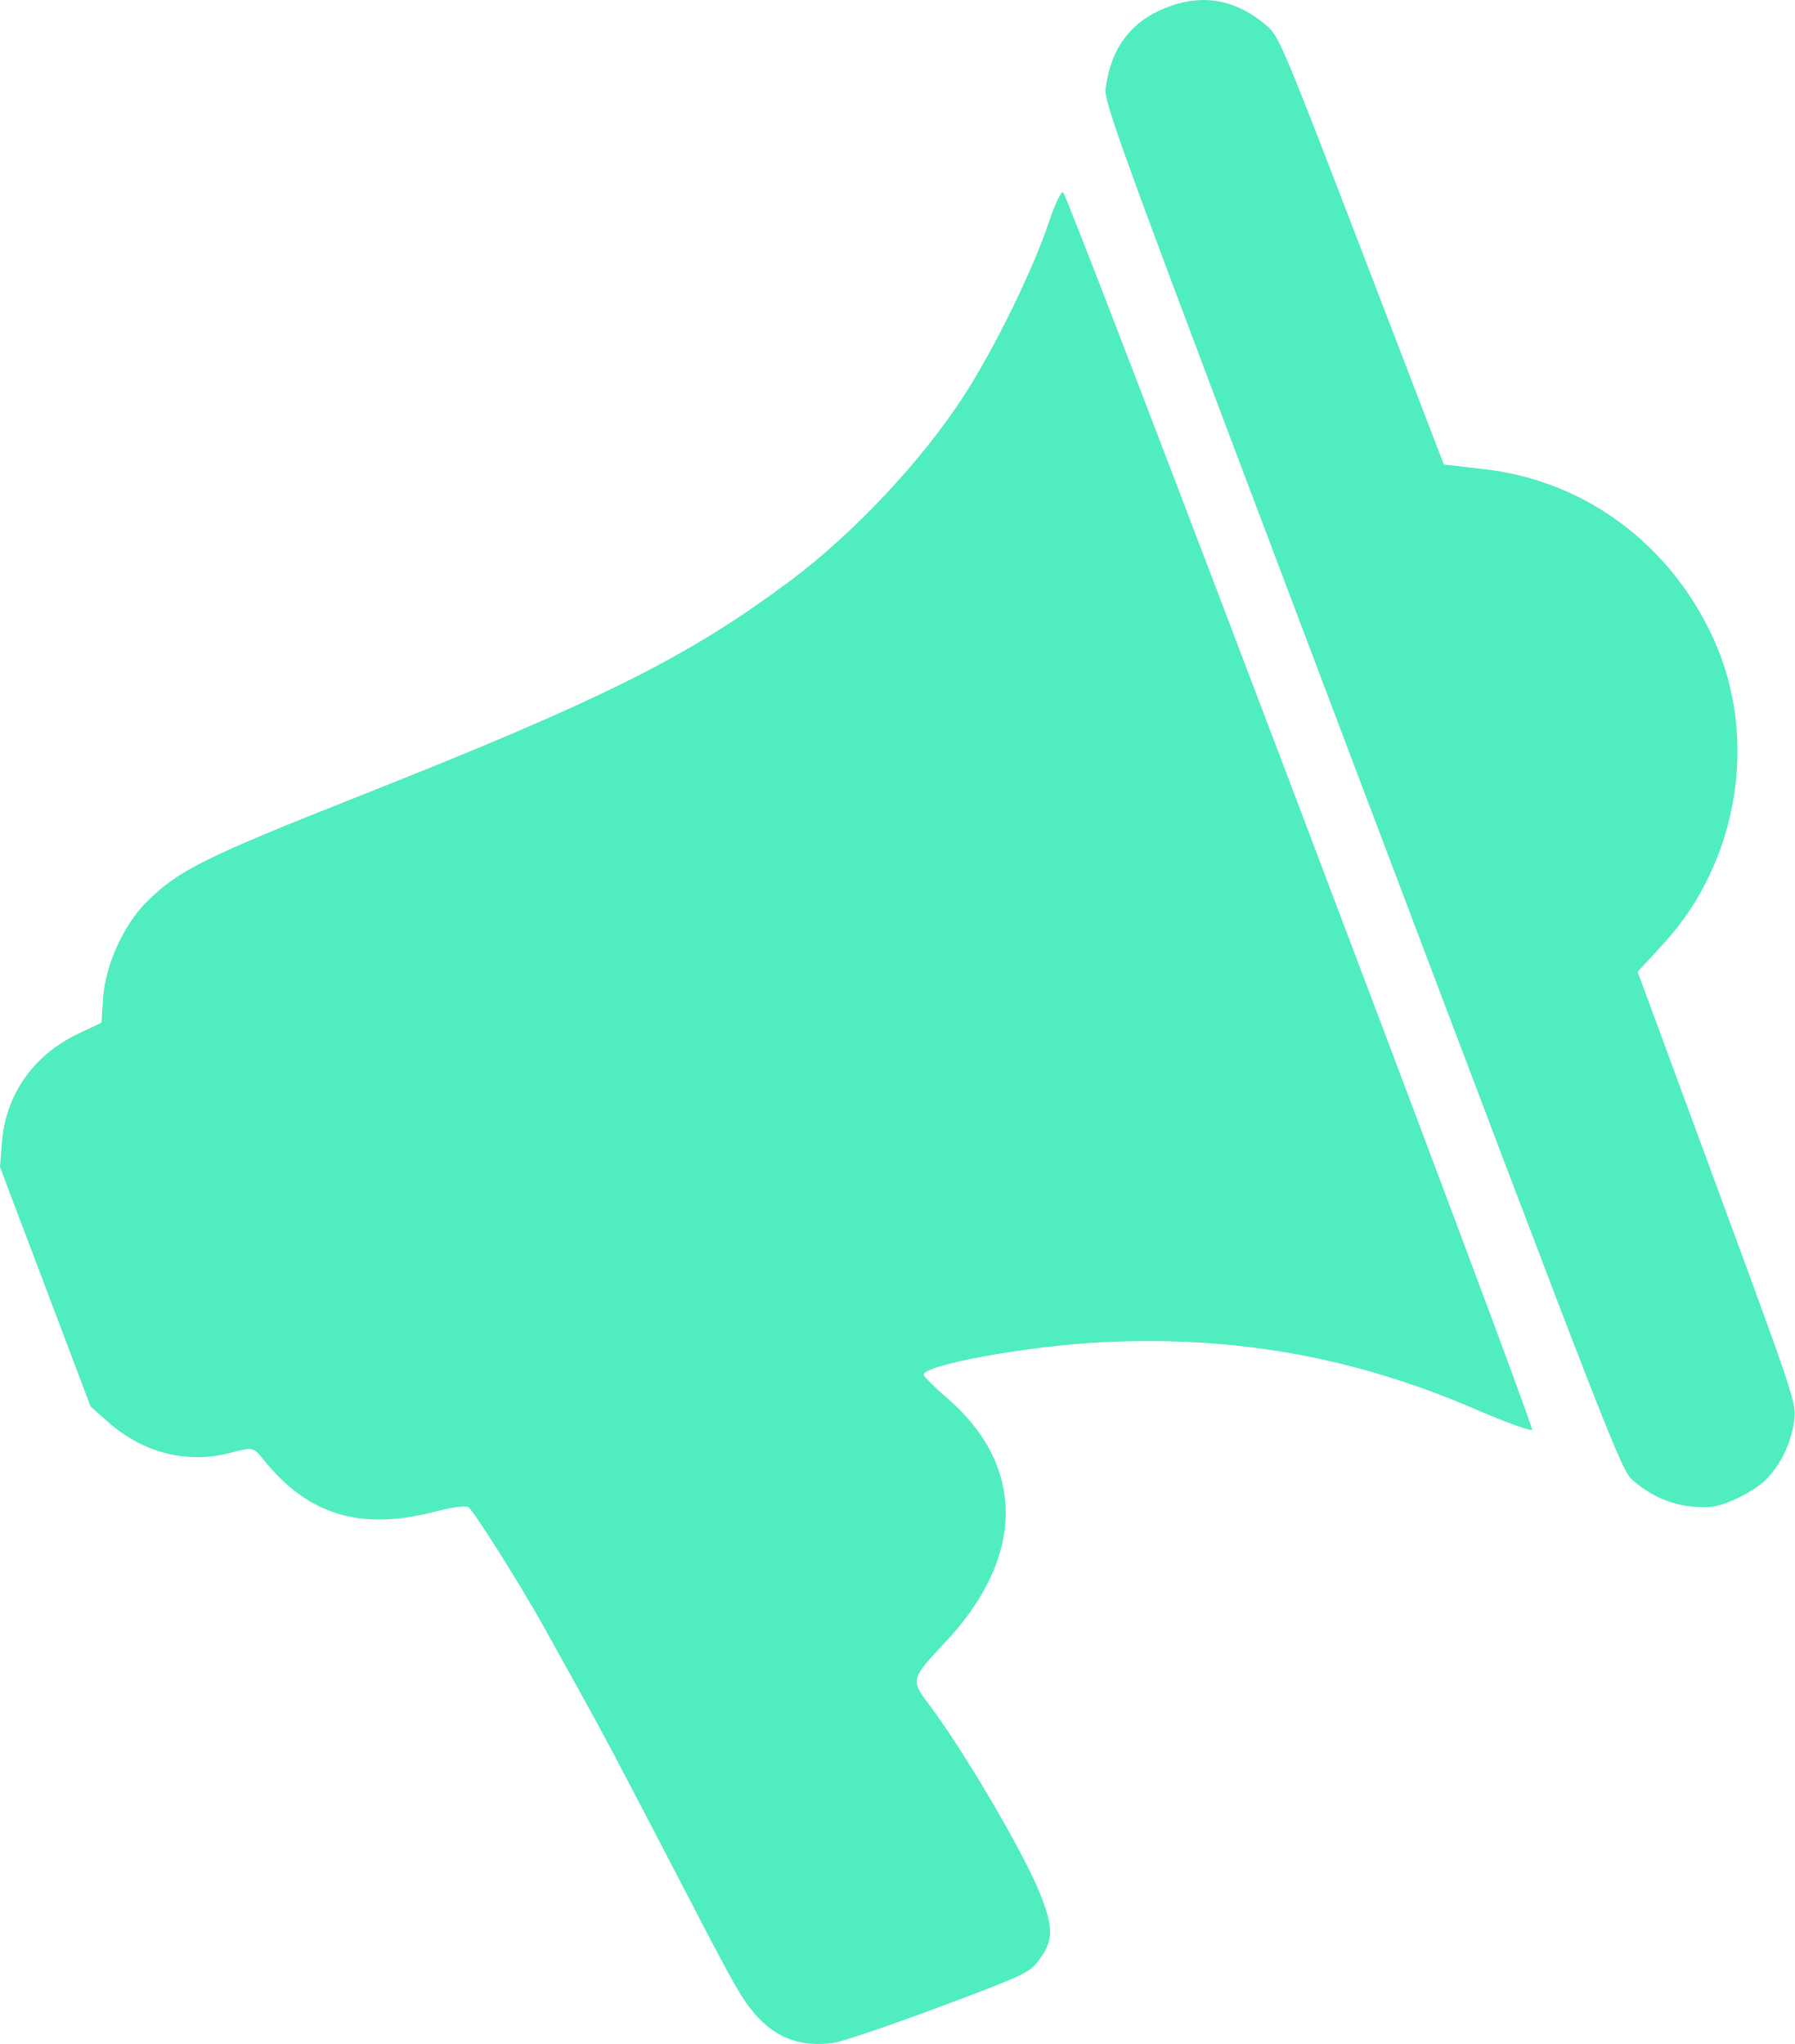
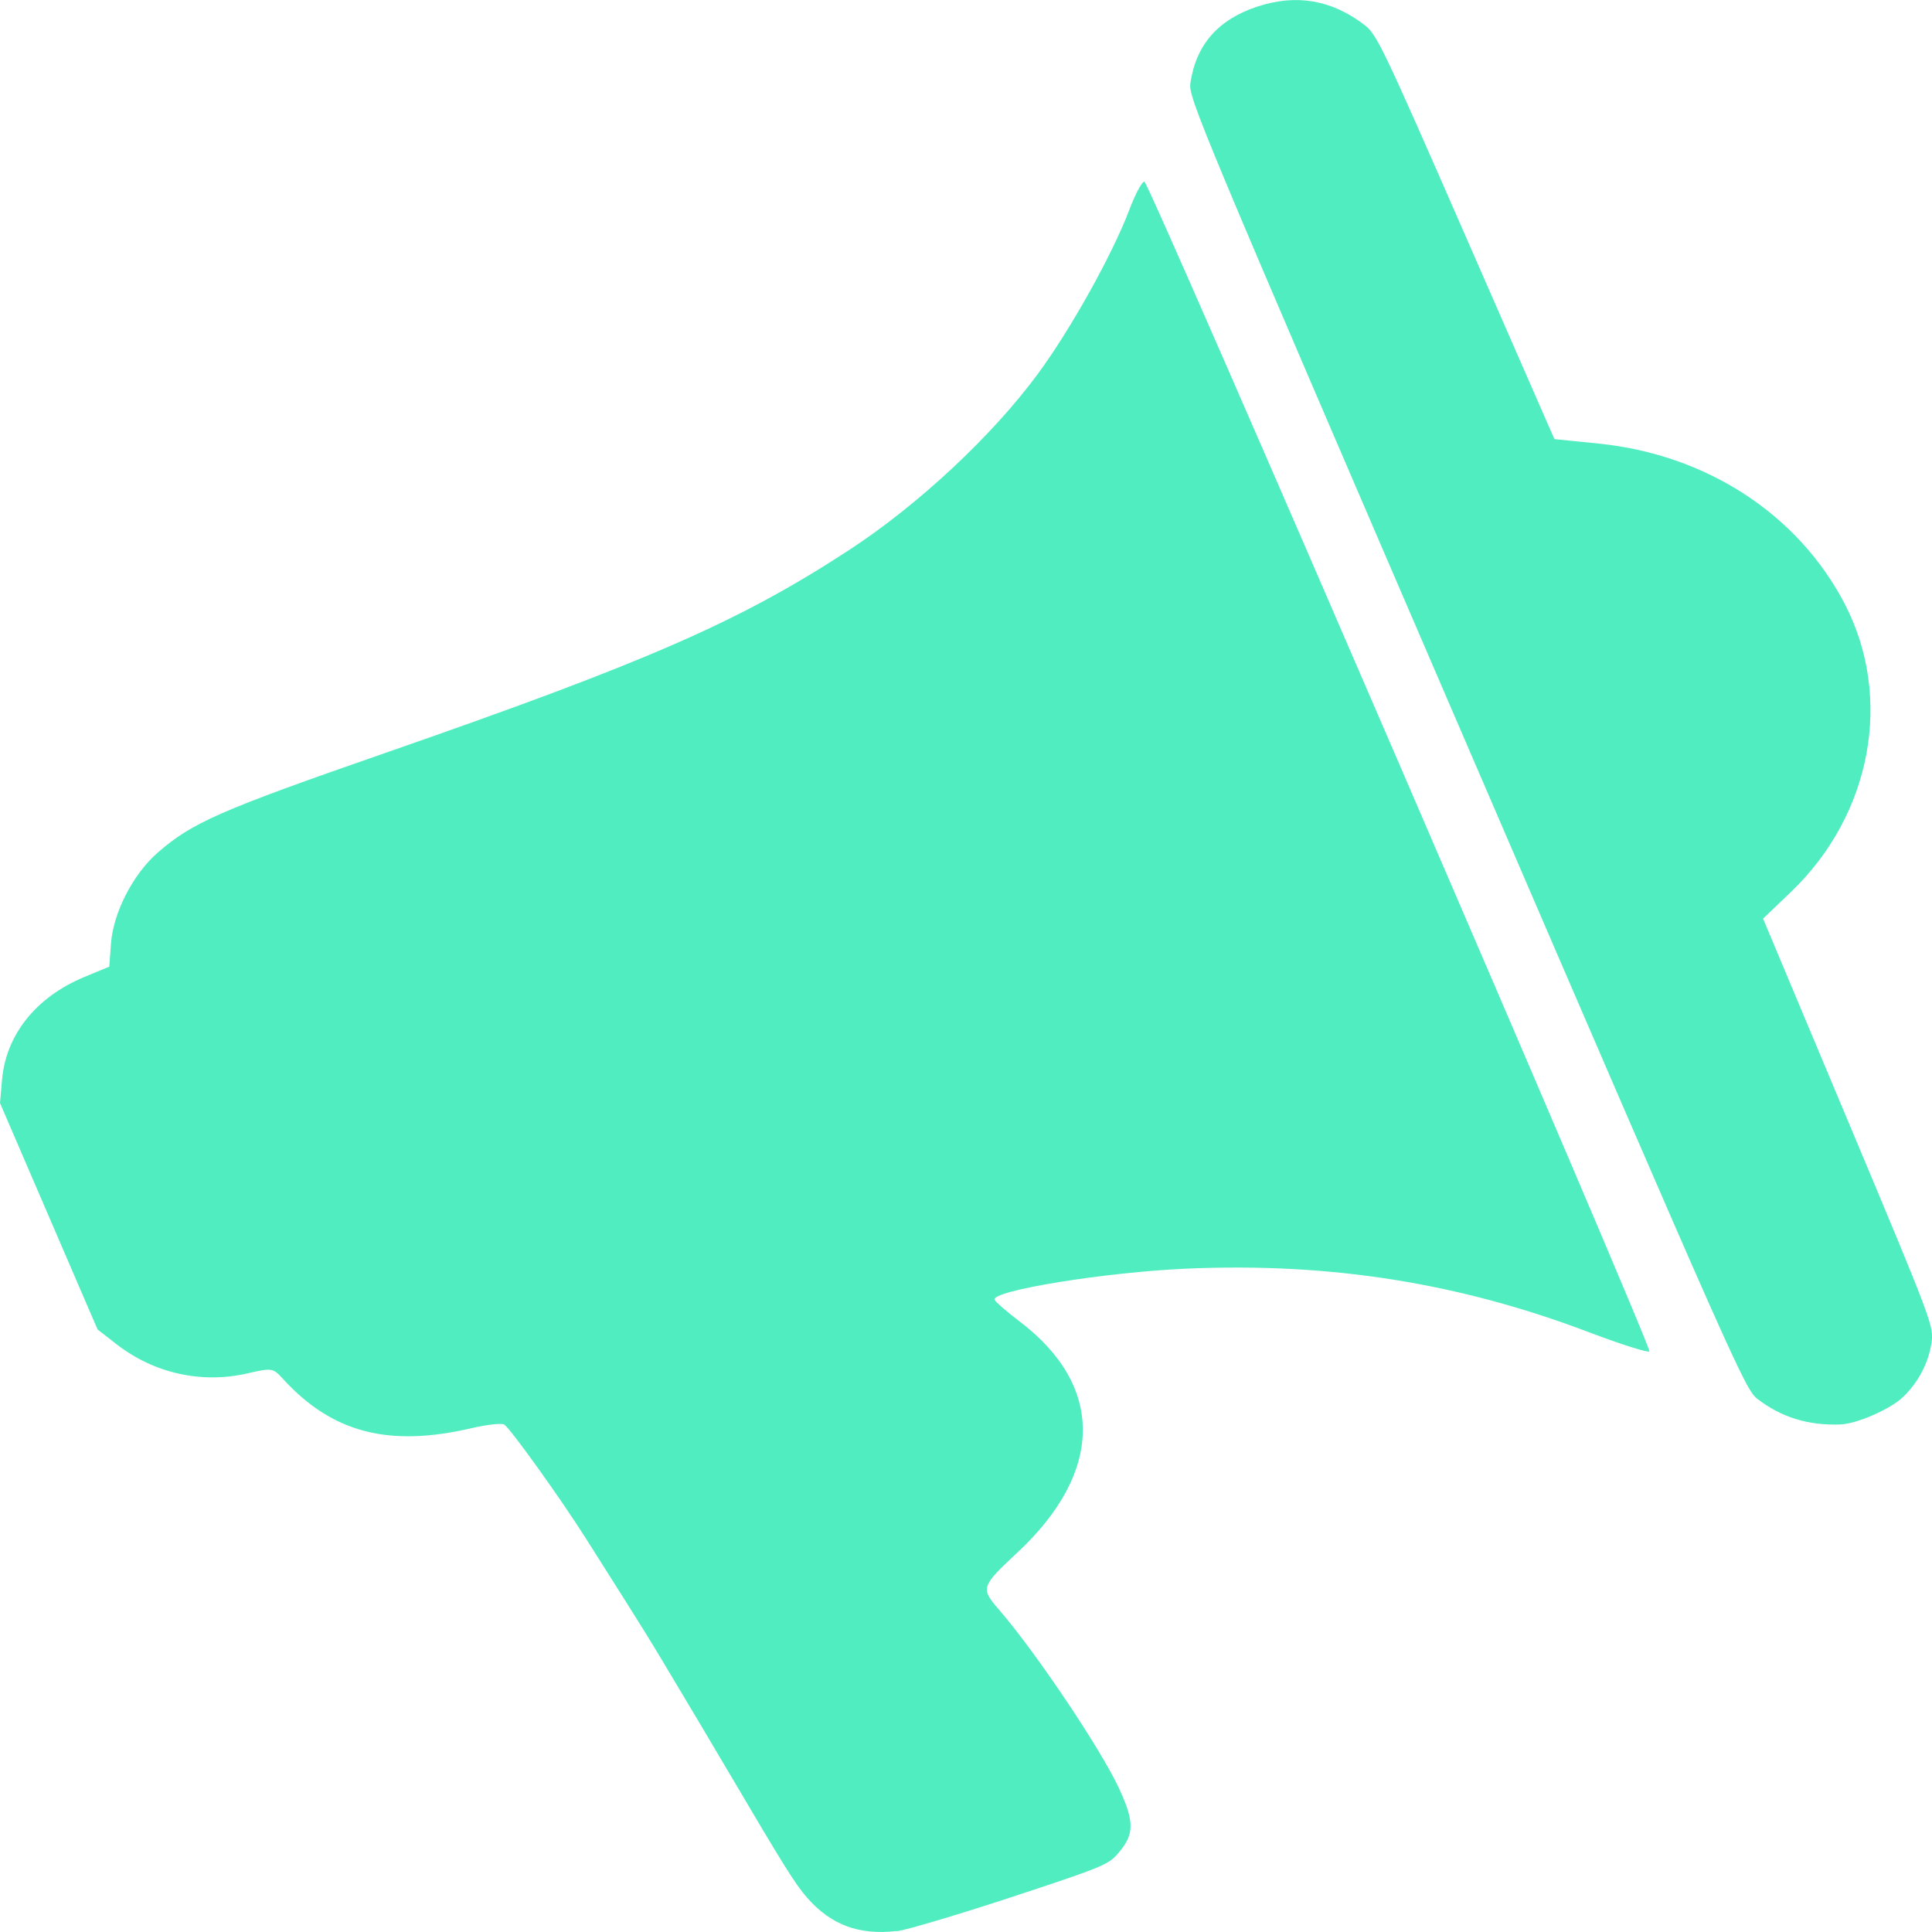
- <svg xmlns="http://www.w3.org/2000/svg" id="svg2" version="1.1" width="97.243" height="110.774">
+ <svg xmlns="http://www.w3.org/2000/svg" id="svg2" version="1.1" width="20" height="20">
  <defs id="defs6" />
-   <g id="layer2" transform="translate(-35.96041,-25.30635)">
-     <path style="fill:#4fedc0;fill-opacity:1" d="m 81.095,136.026 c -1.899,0.249 -3.309,-0.349 -4.511,-1.913 -0.597,-0.777 -1.168,-1.818 -4.031,-7.353 -0.842,-1.627 -1.851,-3.559 -3.337,-6.388 -0.419,-0.798 -1.265,-2.356 -1.88,-3.462 -0.615,-1.106 -1.453,-2.615 -1.862,-3.353 -1.28,-2.311 -3.861,-6.41 -4.14,-6.575 -0.147,-0.086 -0.88,0.006 -1.629,0.205 -4.192,1.113 -7.033,0.268 -9.511,-2.829 -0.498,-0.623 -0.553,-0.632 -1.773,-0.311 -2.308,0.608 -4.706,0.002 -6.592,-1.665 l -0.958,-0.847 -2.455,-6.49 -2.455,-6.49 0.103,-1.334 c 0.2,-2.591 1.714,-4.748 4.141,-5.896 l 1.254,-0.593 0.088,-1.335 c 0.117,-1.768 1.107,-3.965 2.342,-5.195 1.734,-1.727 3.129,-2.424 11.484,-5.732 13.172,-5.215 17.808,-7.526 23.31,-11.617 3.486,-2.592 7.206,-6.545 9.504,-10.098 1.661,-2.567 3.762,-6.863 4.612,-9.428 0.3,-0.906 0.642,-1.629 0.759,-1.607 0.248,0.048 25.539,66.788 25.414,67.065 -0.046,0.102 -1.404,-0.386 -3.018,-1.084 -6.563,-2.84 -13.033,-4.008 -20.248,-3.655 -4.11,0.201 -9.887,1.267 -9.69,1.787 0.047,0.124 0.613,0.681 1.259,1.238 4.28,3.694 4.239,8.625 -0.11,13.249 -1.847,1.964 -1.866,2.036 -0.901,3.314 1.879,2.488 5.116,7.987 6.024,10.235 0.786,1.945 0.766,2.641 -0.109,3.764 -0.46,0.59 -0.879,0.783 -5.374,2.462 -2.681,1.002 -5.251,1.871 -5.71,1.931 z m 47.499,-29.047 c -1.609,0.073 -2.968,-0.403 -4.177,-1.463 -0.624,-0.547 -1.134,-1.855 -14.649,-37.581 C 96.253,32.209 95.77,30.892 95.875,30.068 c 0.281,-2.192 1.39,-3.639 3.358,-4.383 1.968,-0.744 3.757,-0.394 5.418,1.063 0.606,0.531 0.928,1.299 5.094,12.15 l 4.447,11.583 2.217,0.256 c 5.437,0.628 10.057,4.056 12.4,9.199 2.45,5.377 1.347,12.091 -2.712,16.511 l -1.403,1.527 4.304,11.683 c 4.231,11.484 4.302,11.7 4.173,12.66 -0.154,1.149 -0.663,2.246 -1.431,3.084 -0.638,0.697 -2.317,1.537 -3.147,1.574 z" id="path3809" />
+   <g id="layer2" transform="translate(-74.5819,-70.69321)">
+     <path style="fill:#4fedc0;fill-opacity:1" d="m 83.865,90.683 c -0.391,0.045 -0.681,-0.063 -0.928,-0.345 -0.123,-0.14 -0.24,-0.328 -0.829,-1.328 -0.173,-0.294 -0.381,-0.643 -0.686,-1.153 -0.086,-0.144 -0.26,-0.425 -0.387,-0.625 -0.127,-0.2 -0.299,-0.472 -0.383,-0.605 -0.263,-0.417 -0.794,-1.157 -0.851,-1.187 -0.03,-0.016 -0.181,0.001 -0.335,0.037 -0.862,0.201 -1.446,0.048 -1.956,-0.511 -0.102,-0.112 -0.114,-0.114 -0.365,-0.056 -0.475,0.11 -0.968,3.61e-4 -1.356,-0.301 l -0.197,-0.153 -0.505,-1.172 -0.505,-1.172 0.021,-0.241 c 0.041,-0.468 0.353,-0.857 0.852,-1.064 l 0.258,-0.107 0.018,-0.241 c 0.024,-0.319 0.228,-0.716 0.482,-0.938 0.357,-0.312 0.644,-0.438 2.362,-1.035 2.709,-0.942 3.663,-1.359 4.794,-2.097 0.717,-0.468 1.482,-1.182 1.955,-1.823 0.342,-0.464 0.774,-1.239 0.949,-1.702 0.062,-0.164 0.132,-0.294 0.156,-0.29 0.051,0.009 5.253,12.058 5.227,12.108 -0.009,0.018 -0.289,-0.07 -0.621,-0.196 -1.35,-0.513 -2.681,-0.724 -4.164,-0.66 -0.845,0.036 -2.034,0.229 -1.993,0.323 0.01,0.022 0.126,0.123 0.259,0.224 0.88,0.667 0.872,1.557 -0.023,2.392 -0.38,0.355 -0.384,0.368 -0.185,0.598 0.386,0.449 1.052,1.442 1.239,1.848 0.162,0.351 0.158,0.477 -0.022,0.68 -0.095,0.107 -0.181,0.141 -1.105,0.445 -0.551,0.181 -1.08,0.338 -1.174,0.349 z m 9.769,-5.244 c -0.331,0.013 -0.61,-0.073 -0.859,-0.264 -0.128,-0.099 -0.233,-0.335 -3.013,-6.785 -2.78,-6.45 -2.879,-6.688 -2.857,-6.837 0.058,-0.396 0.286,-0.657 0.691,-0.791 0.405,-0.134 0.773,-0.071 1.114,0.192 0.125,0.096 0.191,0.235 1.048,2.194 l 0.915,2.091 0.456,0.046 c 1.118,0.113 2.068,0.732 2.55,1.661 0.504,0.971 0.277,2.183 -0.558,2.981 l -0.288,0.276 0.885,2.109 c 0.87,2.074 0.885,2.112 0.858,2.286 -0.032,0.207 -0.136,0.405 -0.294,0.557 -0.131,0.126 -0.477,0.277 -0.647,0.284 z" id="path3809" />
  </g>
</svg>
